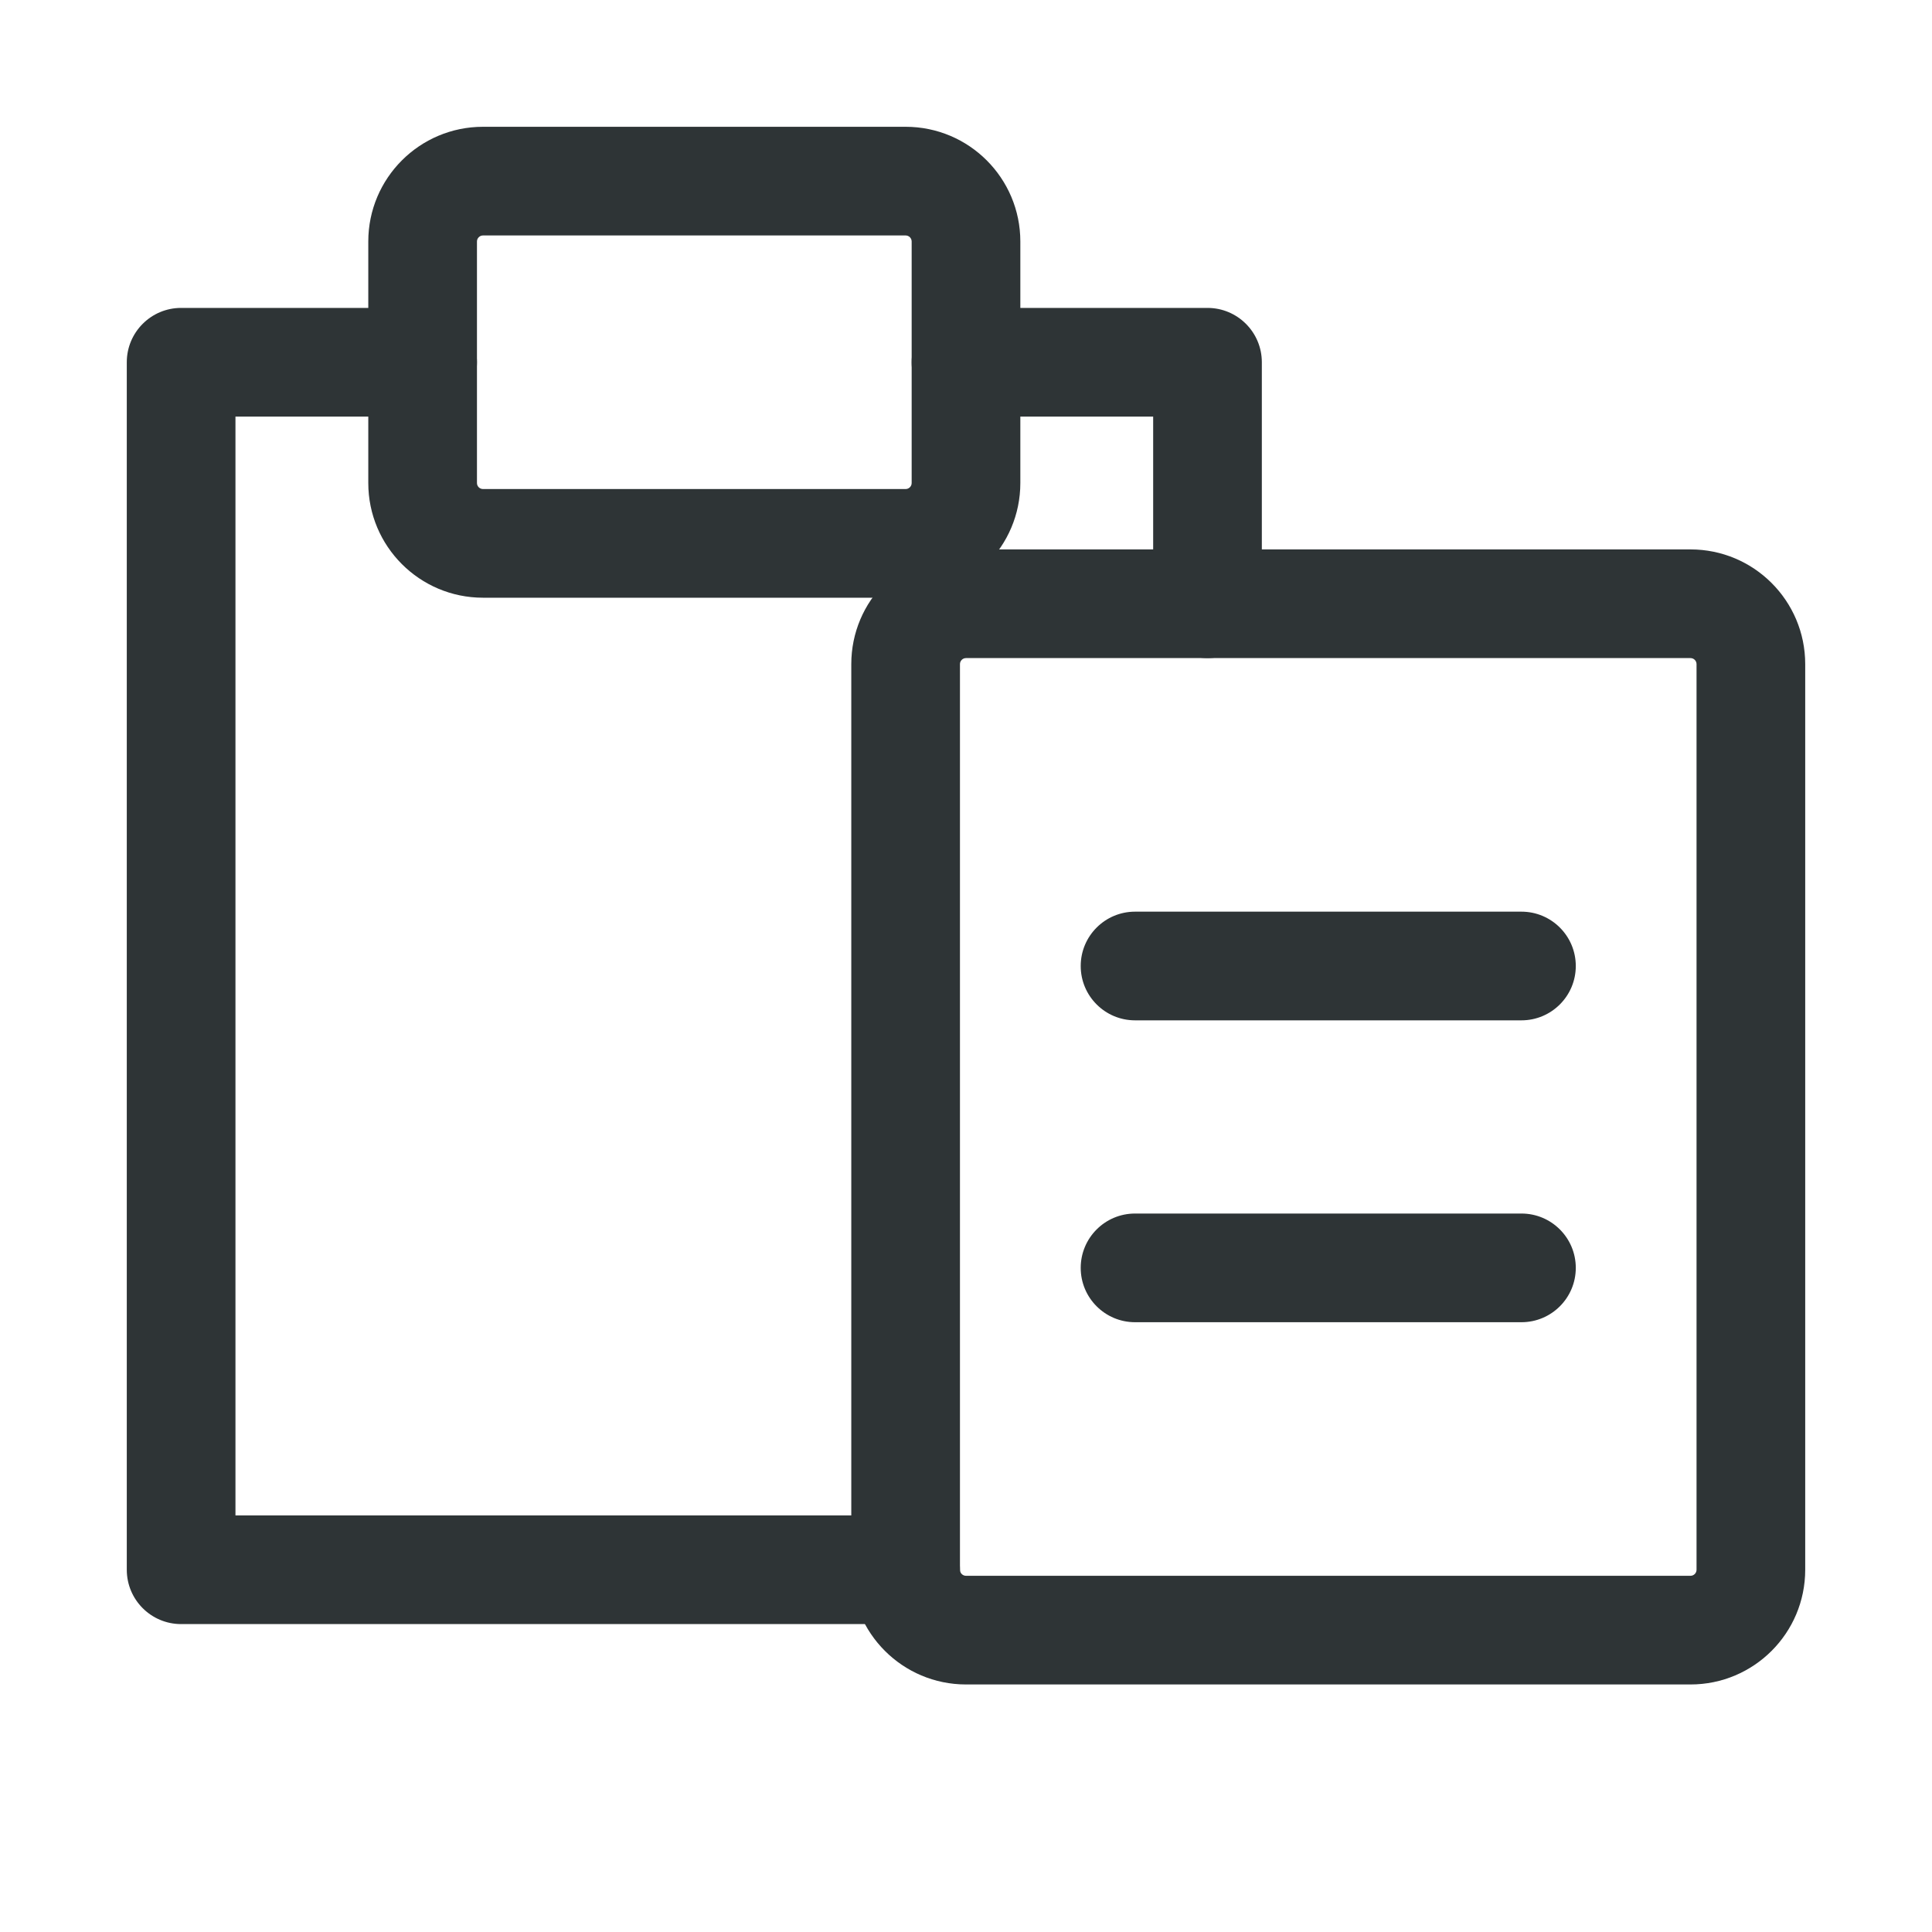
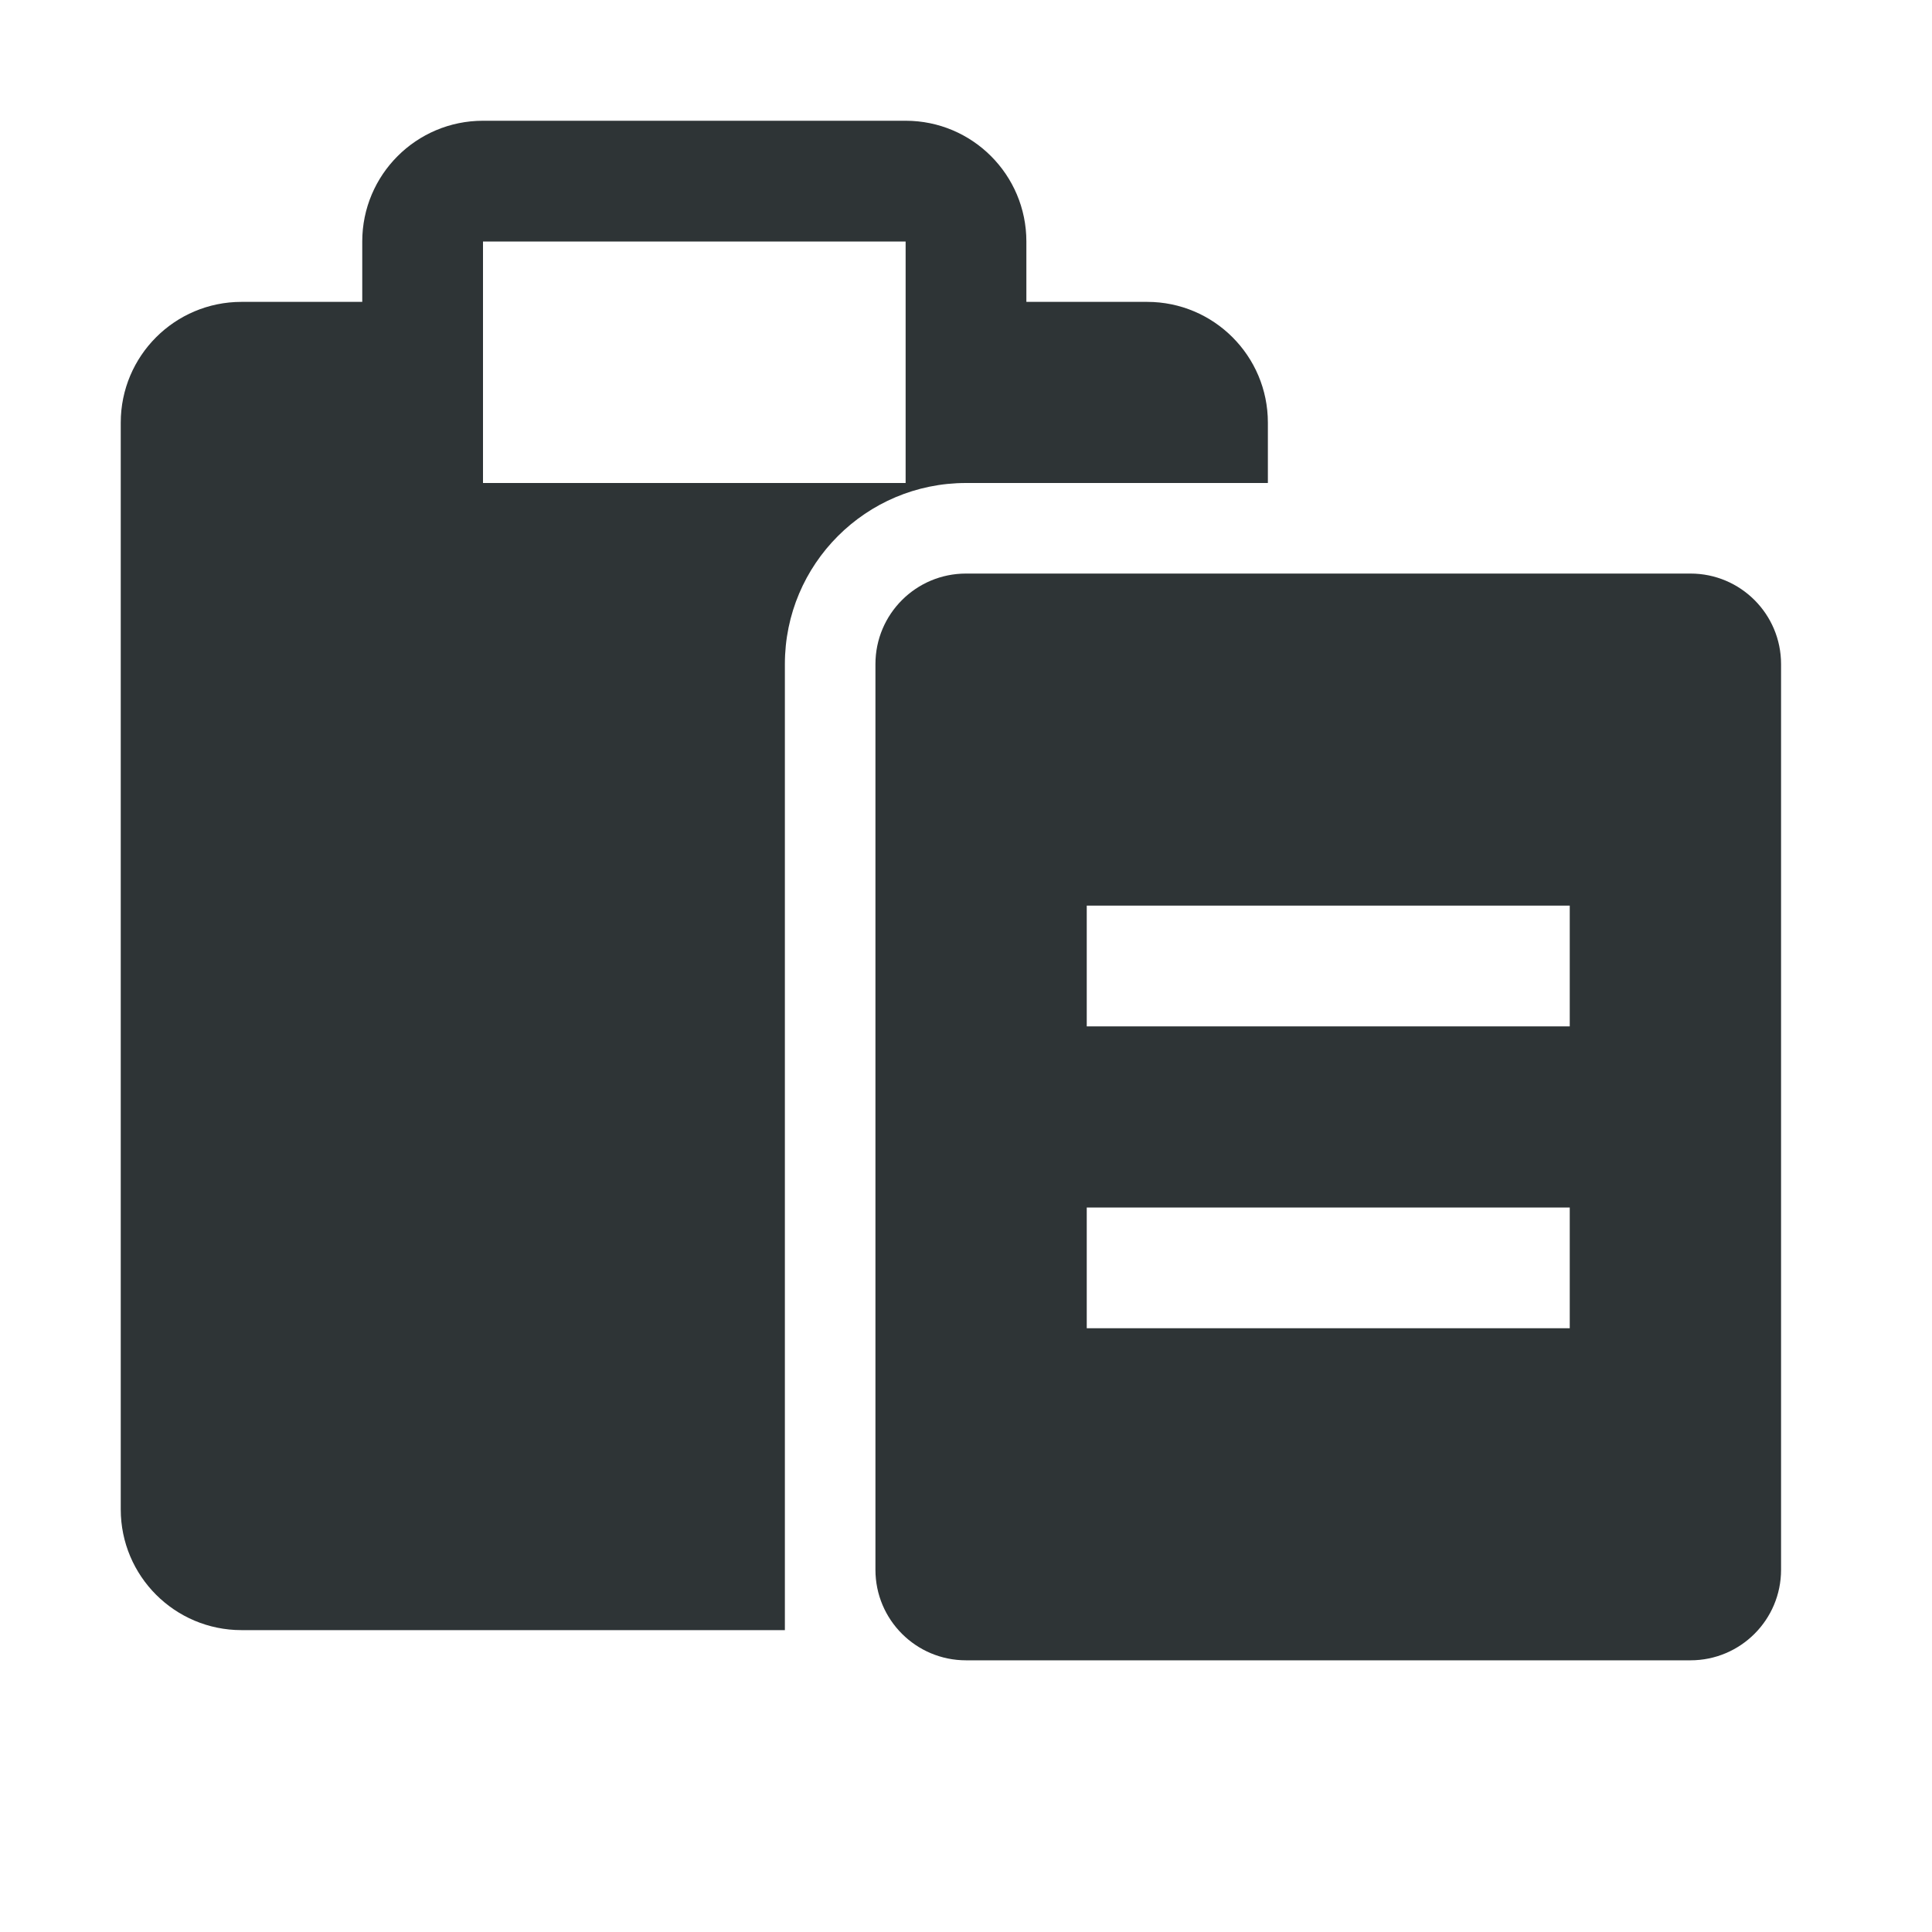
<svg xmlns="http://www.w3.org/2000/svg" width="16" height="16" viewBox="0 0 16 16">
-   <path fill="#2e3436" d="M3.5 2.55H1.5A.45 .45 0 0 0 1.05 3V13A.45 .45 0 0 0 1.5 13.45H7.5A.45 .45 0 0 0 7.5 12.55H1.95V3.45H3.5A.45 .45 0 0 0 3.5 2.55Z" />
-   <path fill="#2e3436" d="M8 2.55H10A.45 .45 0 0 1 10.45 3V5A.45 .45 0 0 1 9.55 5V3.45H8A.45 .45 0 0 1 8 2.55Z" />
-   <path fill="#2e3436" d="M4 1.05H7.5A0.95 0.95 0 0 1 8.45 2V4A0.95 0.95 0 0 1 7.5 4.95H4A0.95 0.95 0 0 1 3.05 4V2A0.95 0.95 0 0 1 4 1.05ZM4 1.95A0.05 0.05 0 0 0 3.95 2V4A0.05 0.05 0 0 0 4 4.05H7.5A0.05 0.05 0 0 0 7.55 4V2A0.05 0.05 0 0 0 7.5 1.95Z" />
-   <path fill="#2e3436" d="M8 4.55H14A0.95 0.95 0 0 1 14.95 5.5V13A0.95 0.95 0 0 1 14 13.95H8A0.95 0.95 0 0 1 7.05 13V5.5A0.95 0.95 0 0 1 8 4.55ZM8 5.45A0.05 0.05 0 0 0 7.95 5.5V13A0.05 0.05 0 0 0 8 13.05H14A0.05 0.05 0 0 0 14.05 13V5.5A0.05 0.05 0 0 0 14 5.45Z" />
-   <path fill="#2e3436" d="M9.4 7.55H12.6A0.45 0.45 0 0 1 13.05 8V8A0.45 0.45 0 0 1 12.6 8.45H9.4A0.45 0.45 0 0 1 8.95 8V8A0.45 0.45 0 0 1 9.4 7.55Z" />
-   <path fill="#2e3436" d="M9.4 10.05H12.6A0.45 0.45 0 0 1 13.05 10.5V10.5A0.45 0.45 0 0 1 12.6 10.95H9.4A0.45 0.45 0 0 1 8.95 10.5V10.5A0.45 0.45 0 0 1 9.4 10.05Z" />
+   <path fill="#2e3436" fill-rule="evenodd" d="M2 2.5H3V2A1 1 0 0 1 4 1H7.5A1 1 0 0 1 8.5 2V2.5H9.5A1 1 0 0 1 10.5 3.5V4H8A1.5 1.5 0 0 0 6.5 5.5V13.5H2A1 1 0 0 1 1 12.5V3.5A1 1 0 0 1 2 2.5ZM4 2V4H7.5V2Z" />
+   <path fill="#2e3436" fill-rule="evenodd" d="M8 4.75H14A.75 .75 0 0 1 14.75 5.5V13A.75 .75 0 0 1 14 13.75H8A.75 .75 0 0 1 7.25 13V5.5A.75 .75 0 0 1 8 4.75ZM9 7.5V8.5H13V7.5ZM9 10V11H13V10Z" />
</svg>
